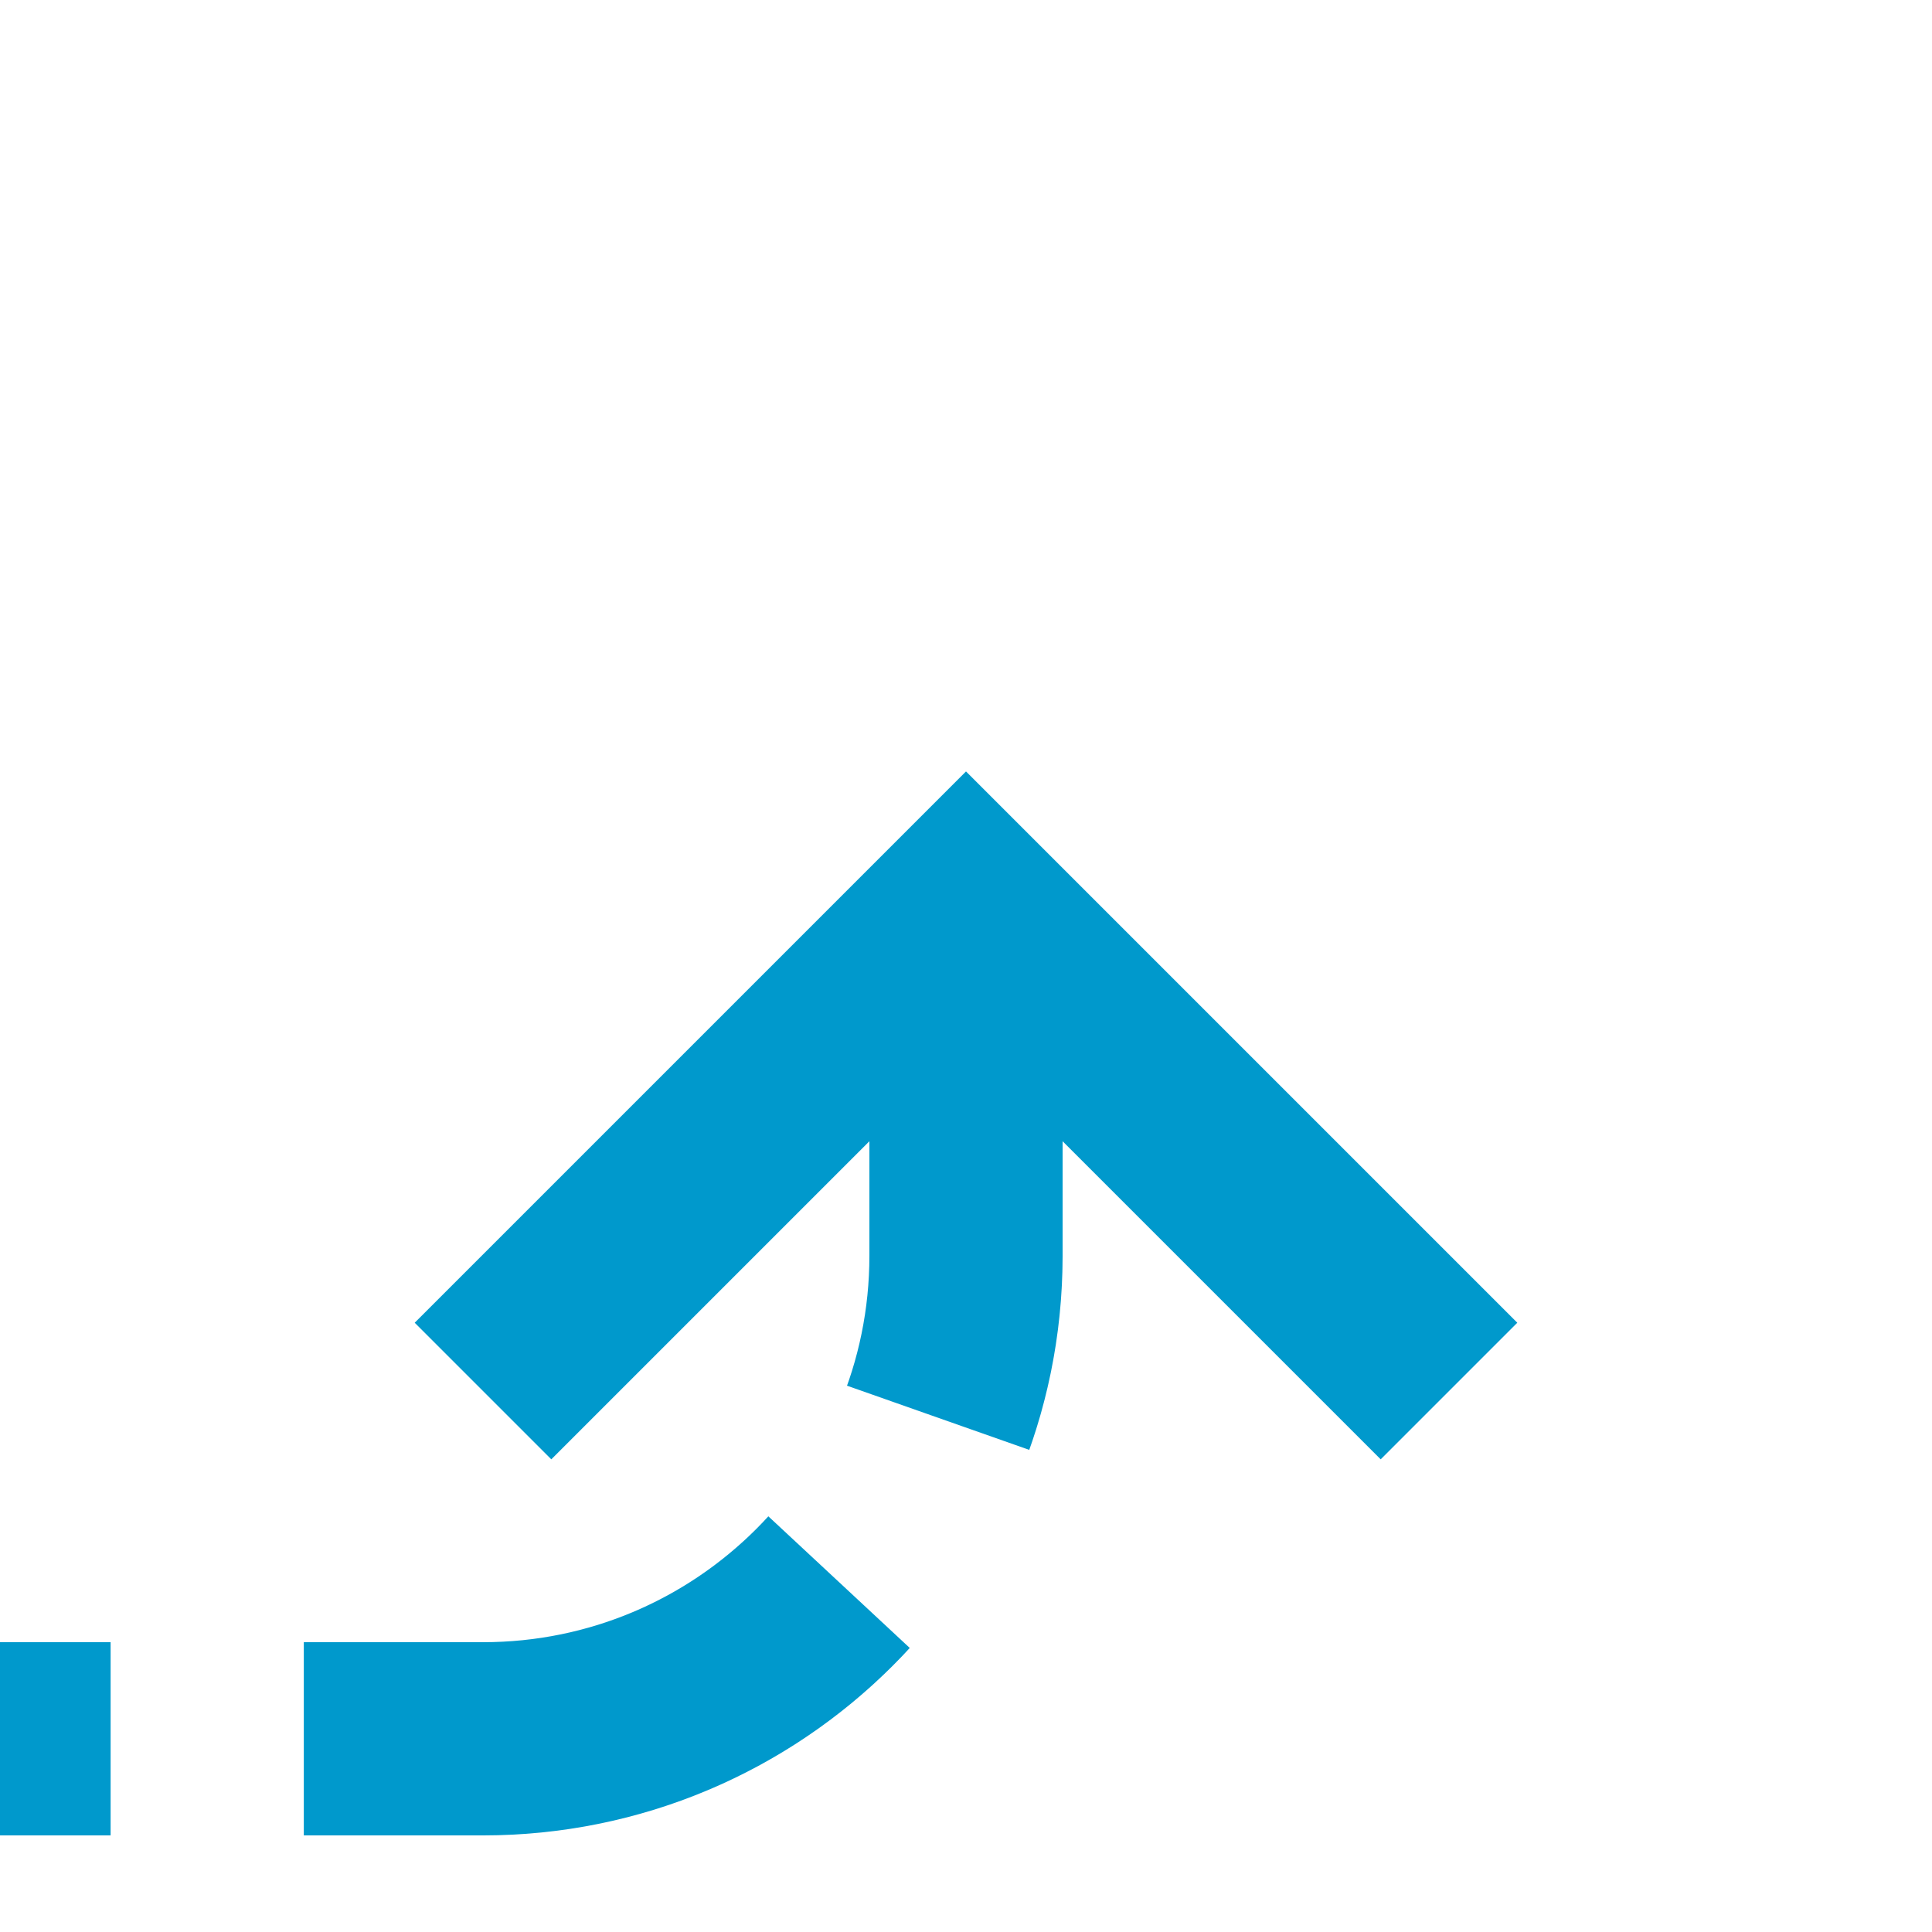
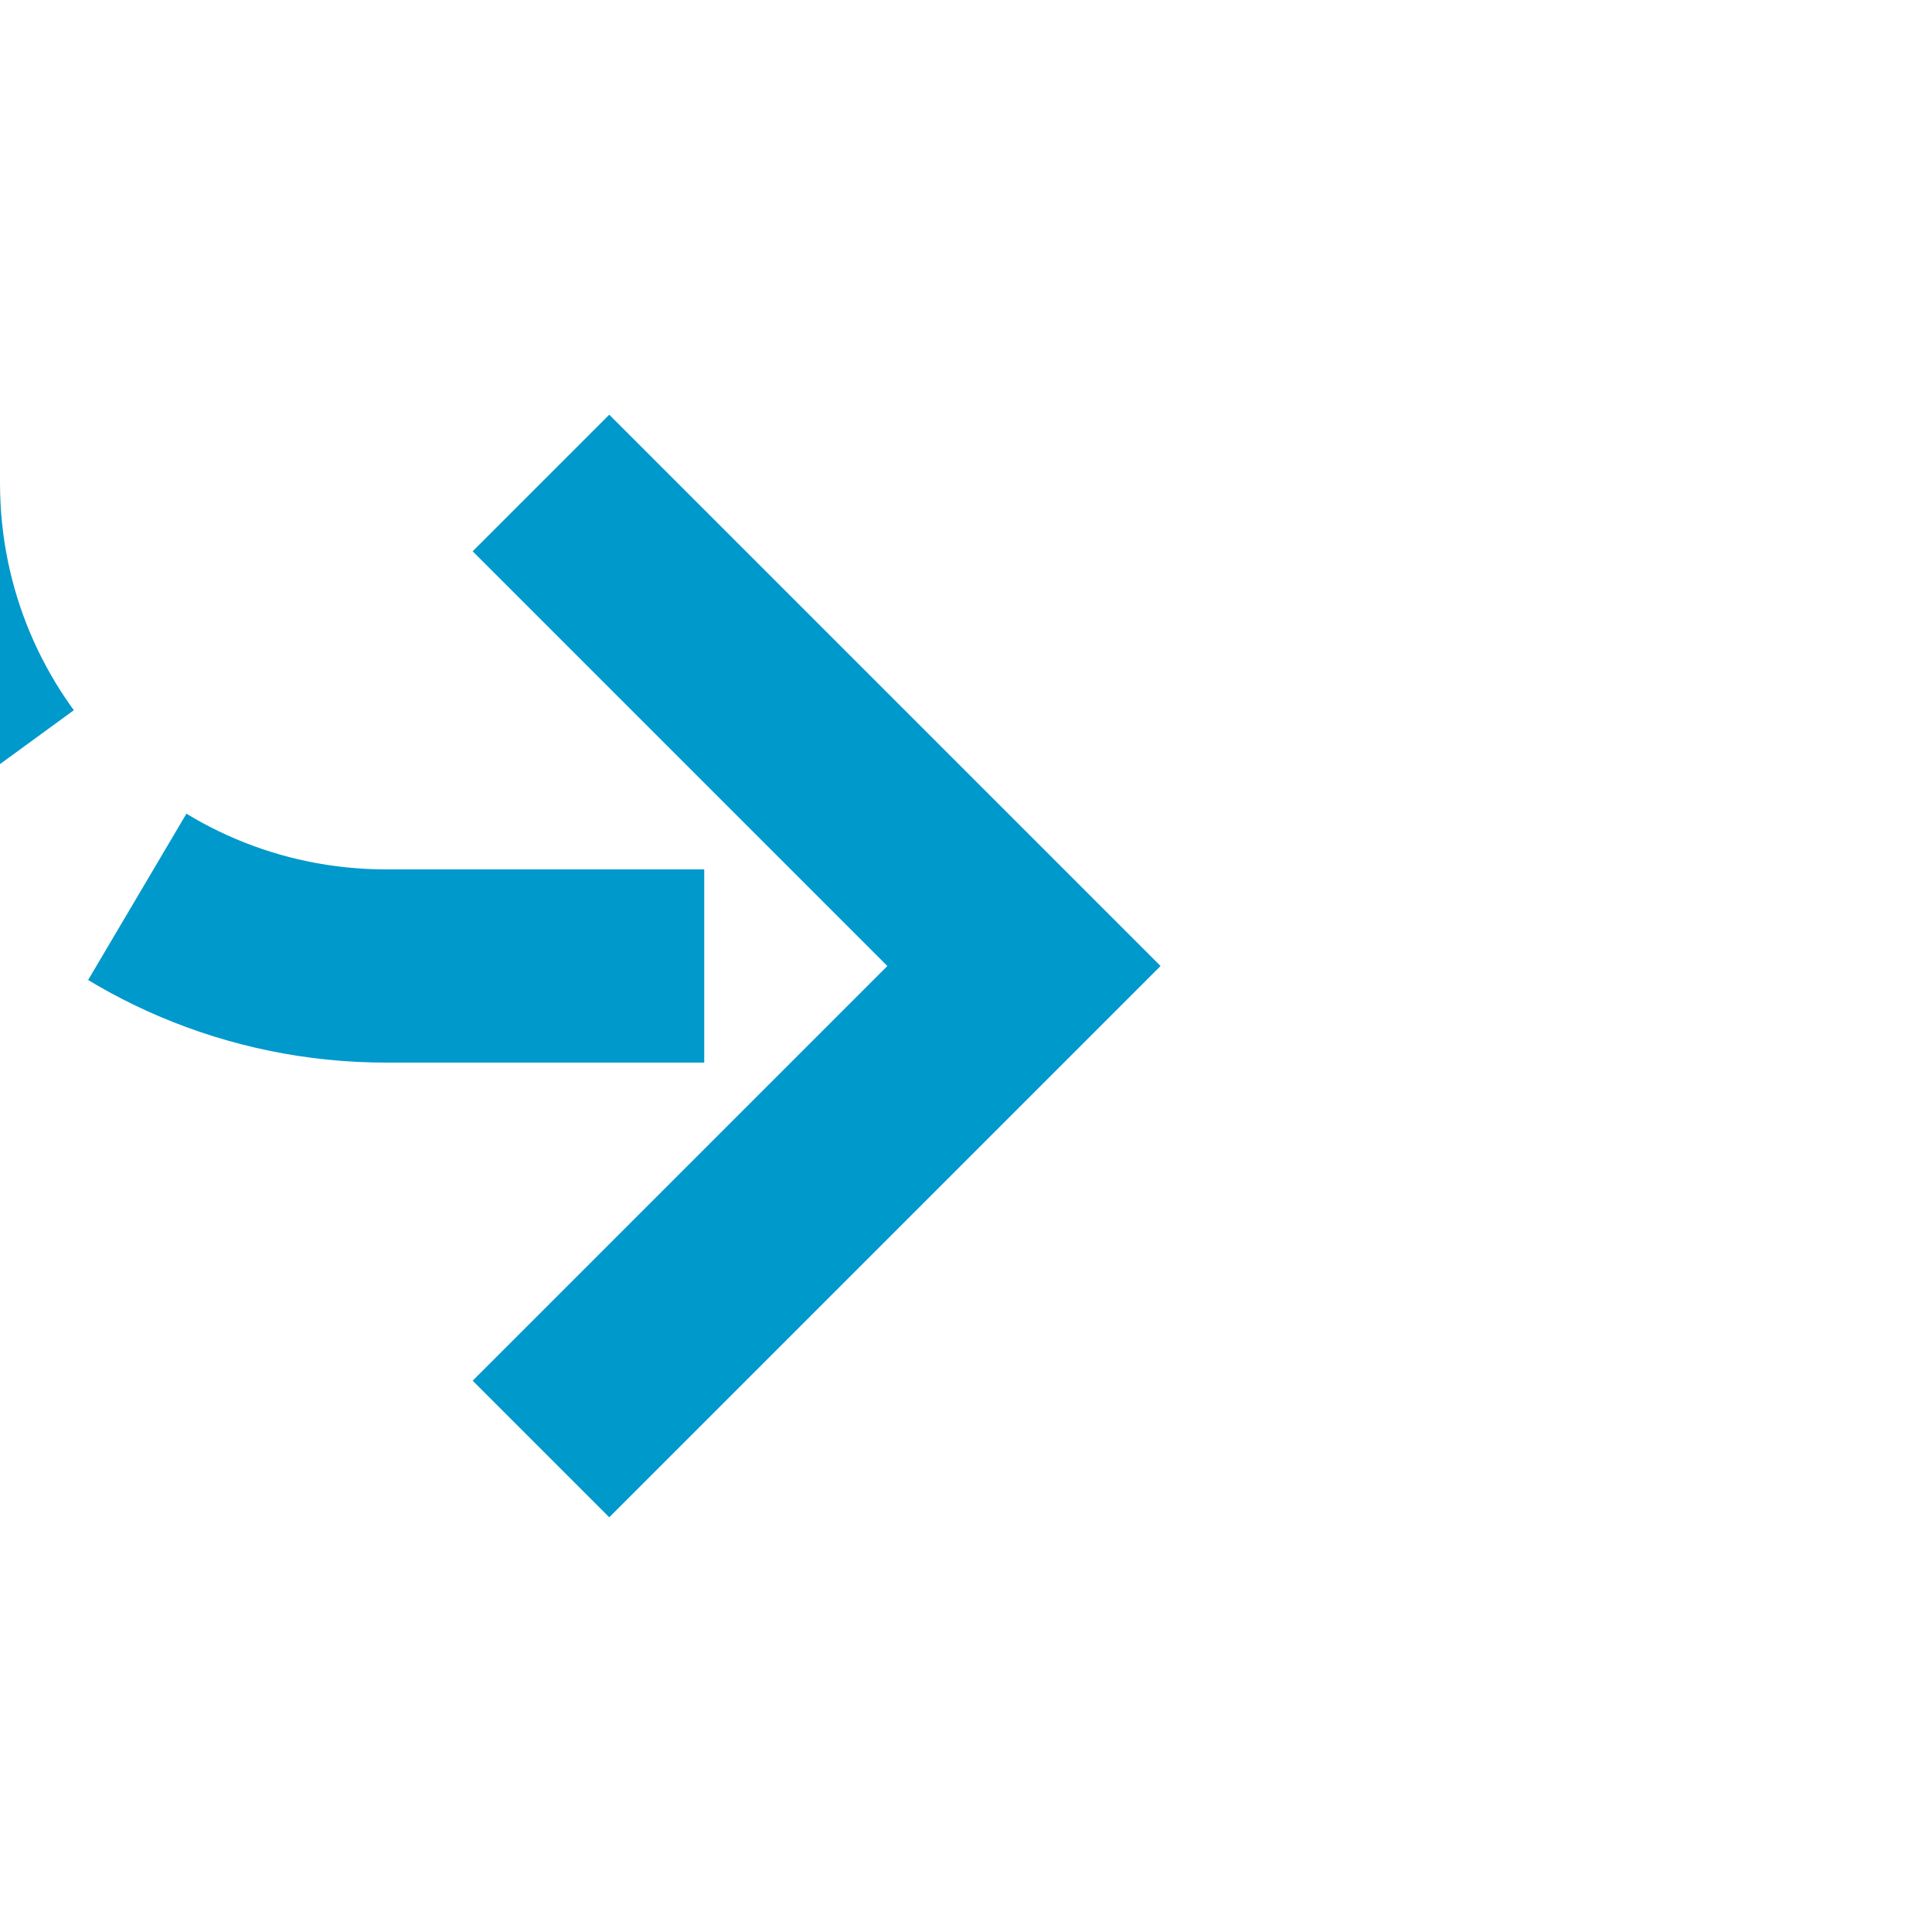
- <svg xmlns="http://www.w3.org/2000/svg" version="1.1" width="20px" height="20px" preserveAspectRatio="xMinYMid meet" viewBox="486 1193  20 18">
-   <path d="M 317 1232  L 317 1215  A 5 5 0 0 1 322 1210 L 491 1210  A 5 5 0 0 0 496 1205 L 496 1202  " stroke-width="2" stroke-dasharray="6,2" stroke="#0099cc" fill="none" />
-   <path d="M 491.707 1207.107  L 496 1202.814  L 500.293 1207.107  L 501.707 1205.693  L 496.707 1200.693  L 496 1199.986  L 495.293 1200.693  L 490.293 1205.693  L 491.707 1207.107  Z " fill-rule="nonzero" fill="#0099cc" stroke="none" />
+ <svg xmlns="http://www.w3.org/2000/svg" version="1.1" width="20px" height="20px" preserveAspectRatio="xMinYMid meet" viewBox="601 187  20 18">
+   <path d="M 341 181  L 595 181  A 5 5 0 0 1 600 186 L 600 191  A 5 5 0 0 0 605 196 L 611 196  " stroke-width="2" stroke-dasharray="6,2" stroke="#0099cc" fill="none" />
+   <path d="M 605.893 191.707  L 610.186 196  L 605.893 200.293  L 607.307 201.707  L 612.307 196.707  L 613.014 196  L 612.307 195.293  L 607.307 190.293  L 605.893 191.707  Z " fill-rule="nonzero" fill="#0099cc" stroke="none" />
</svg>
